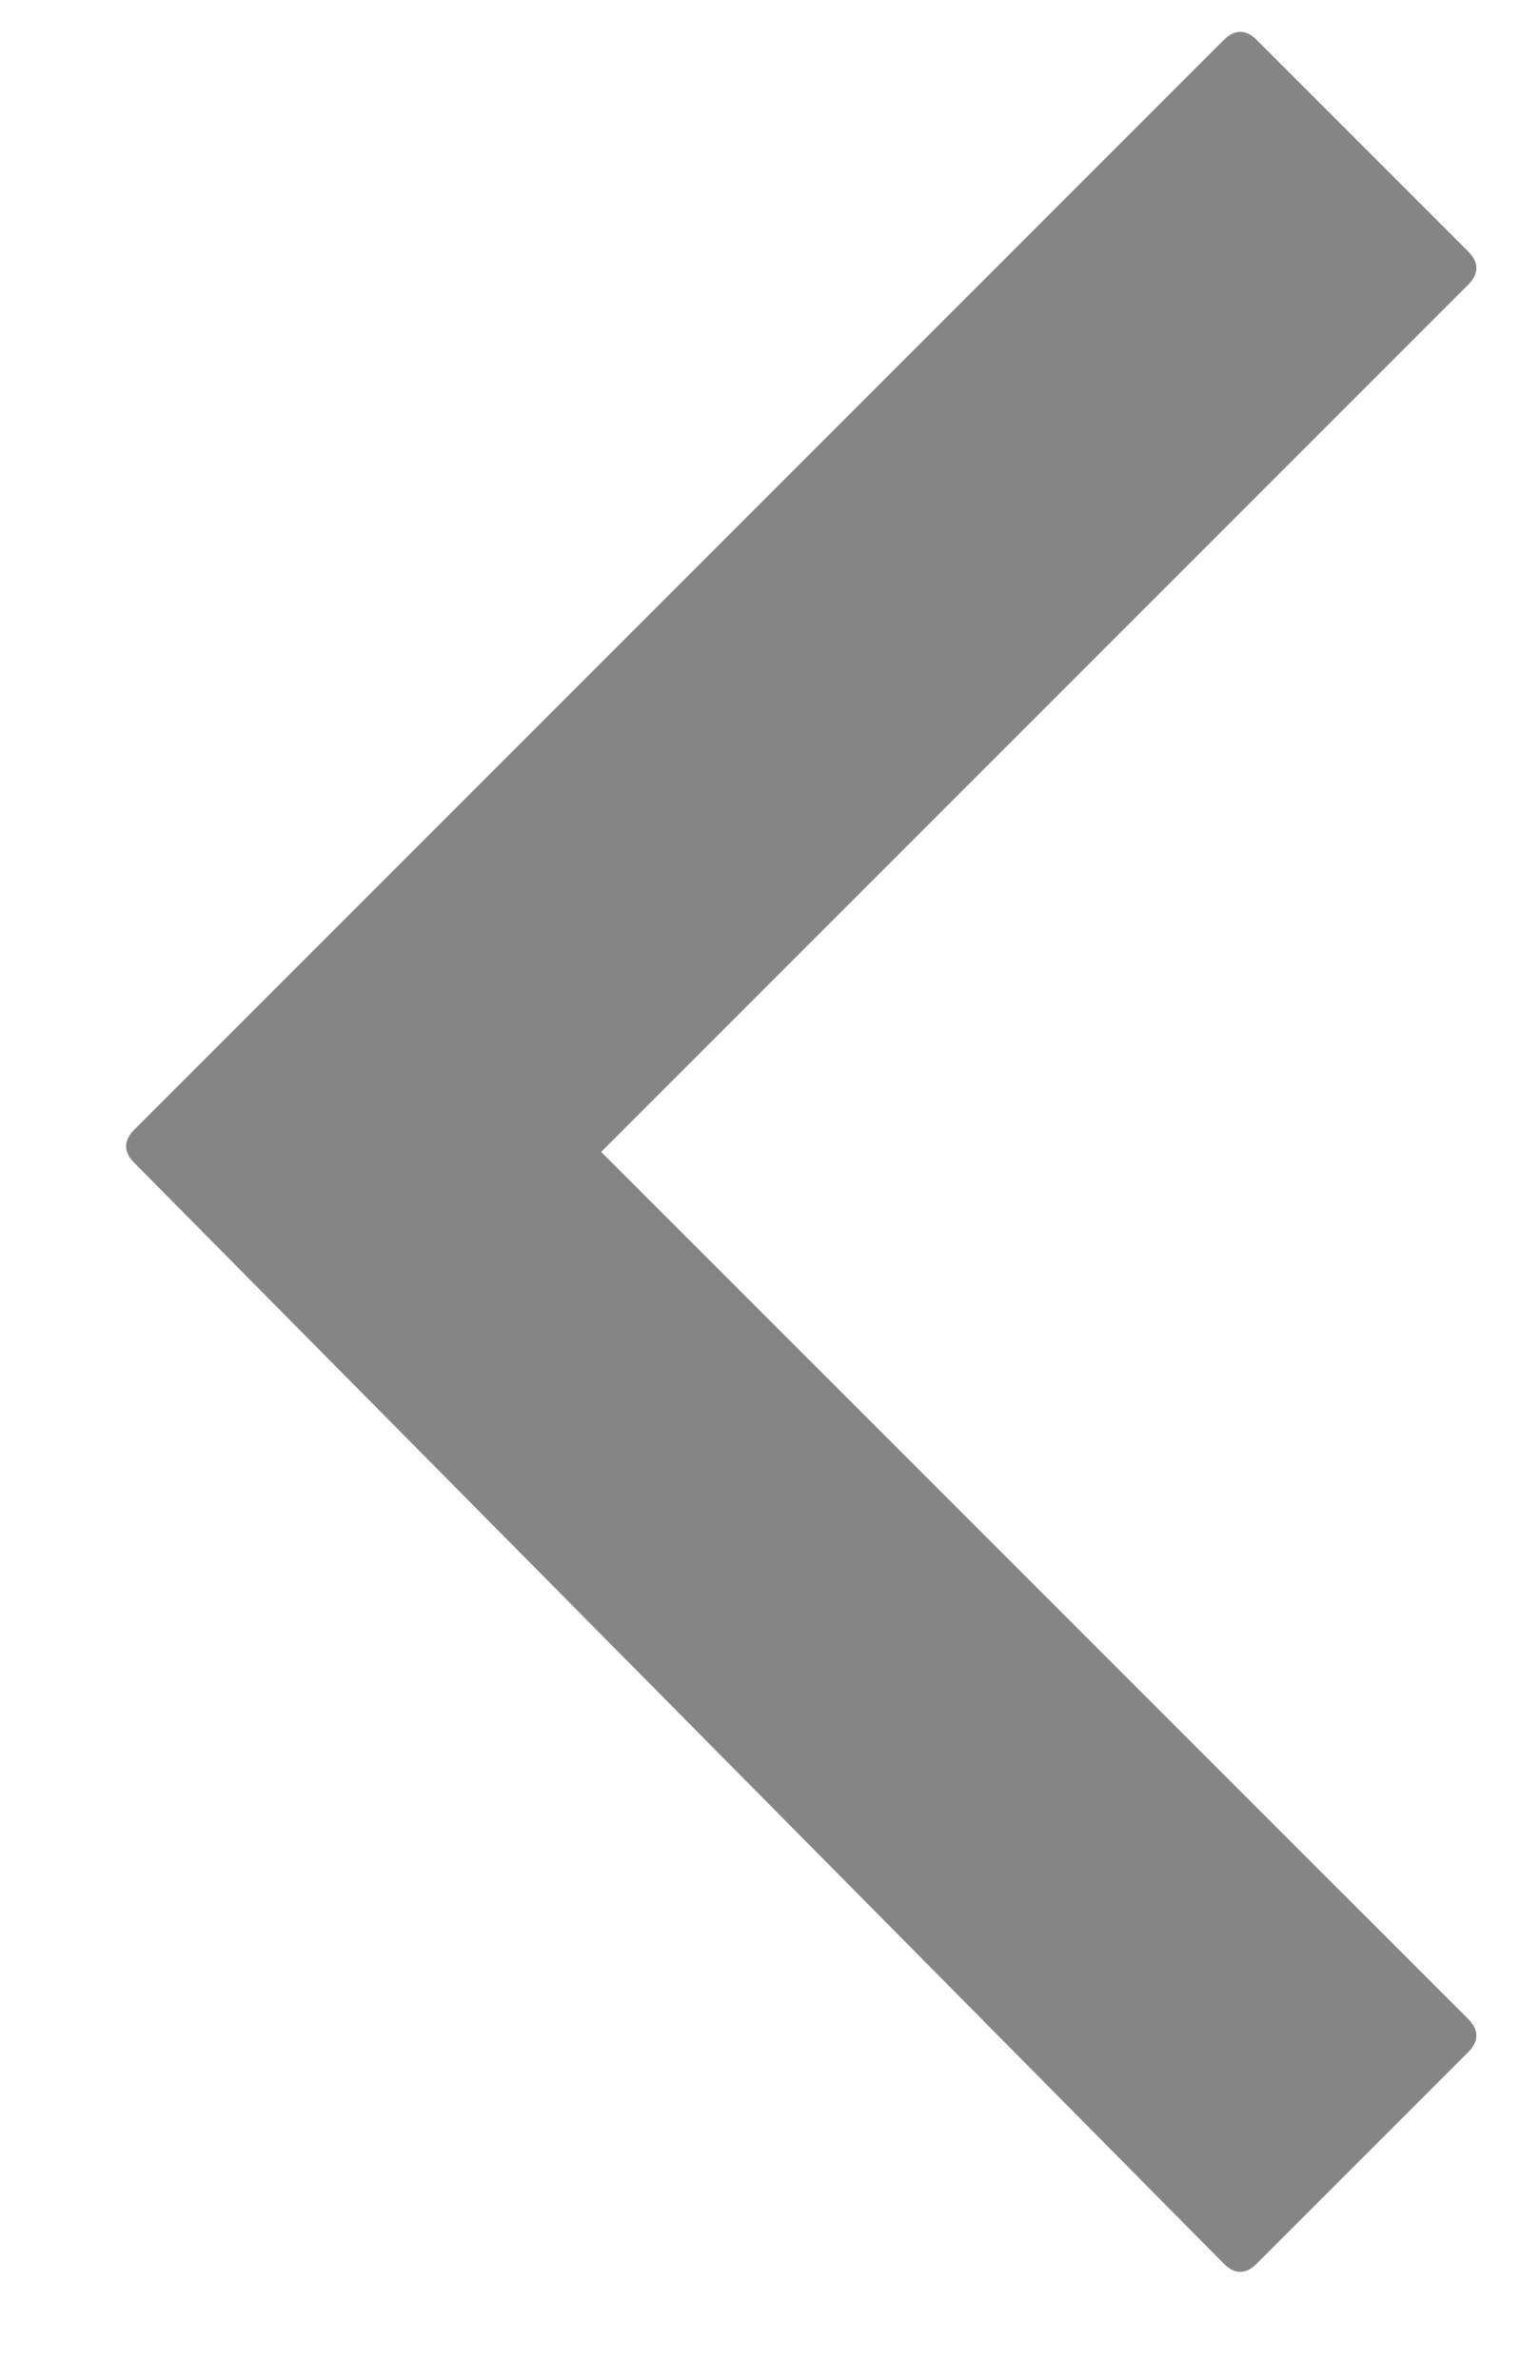
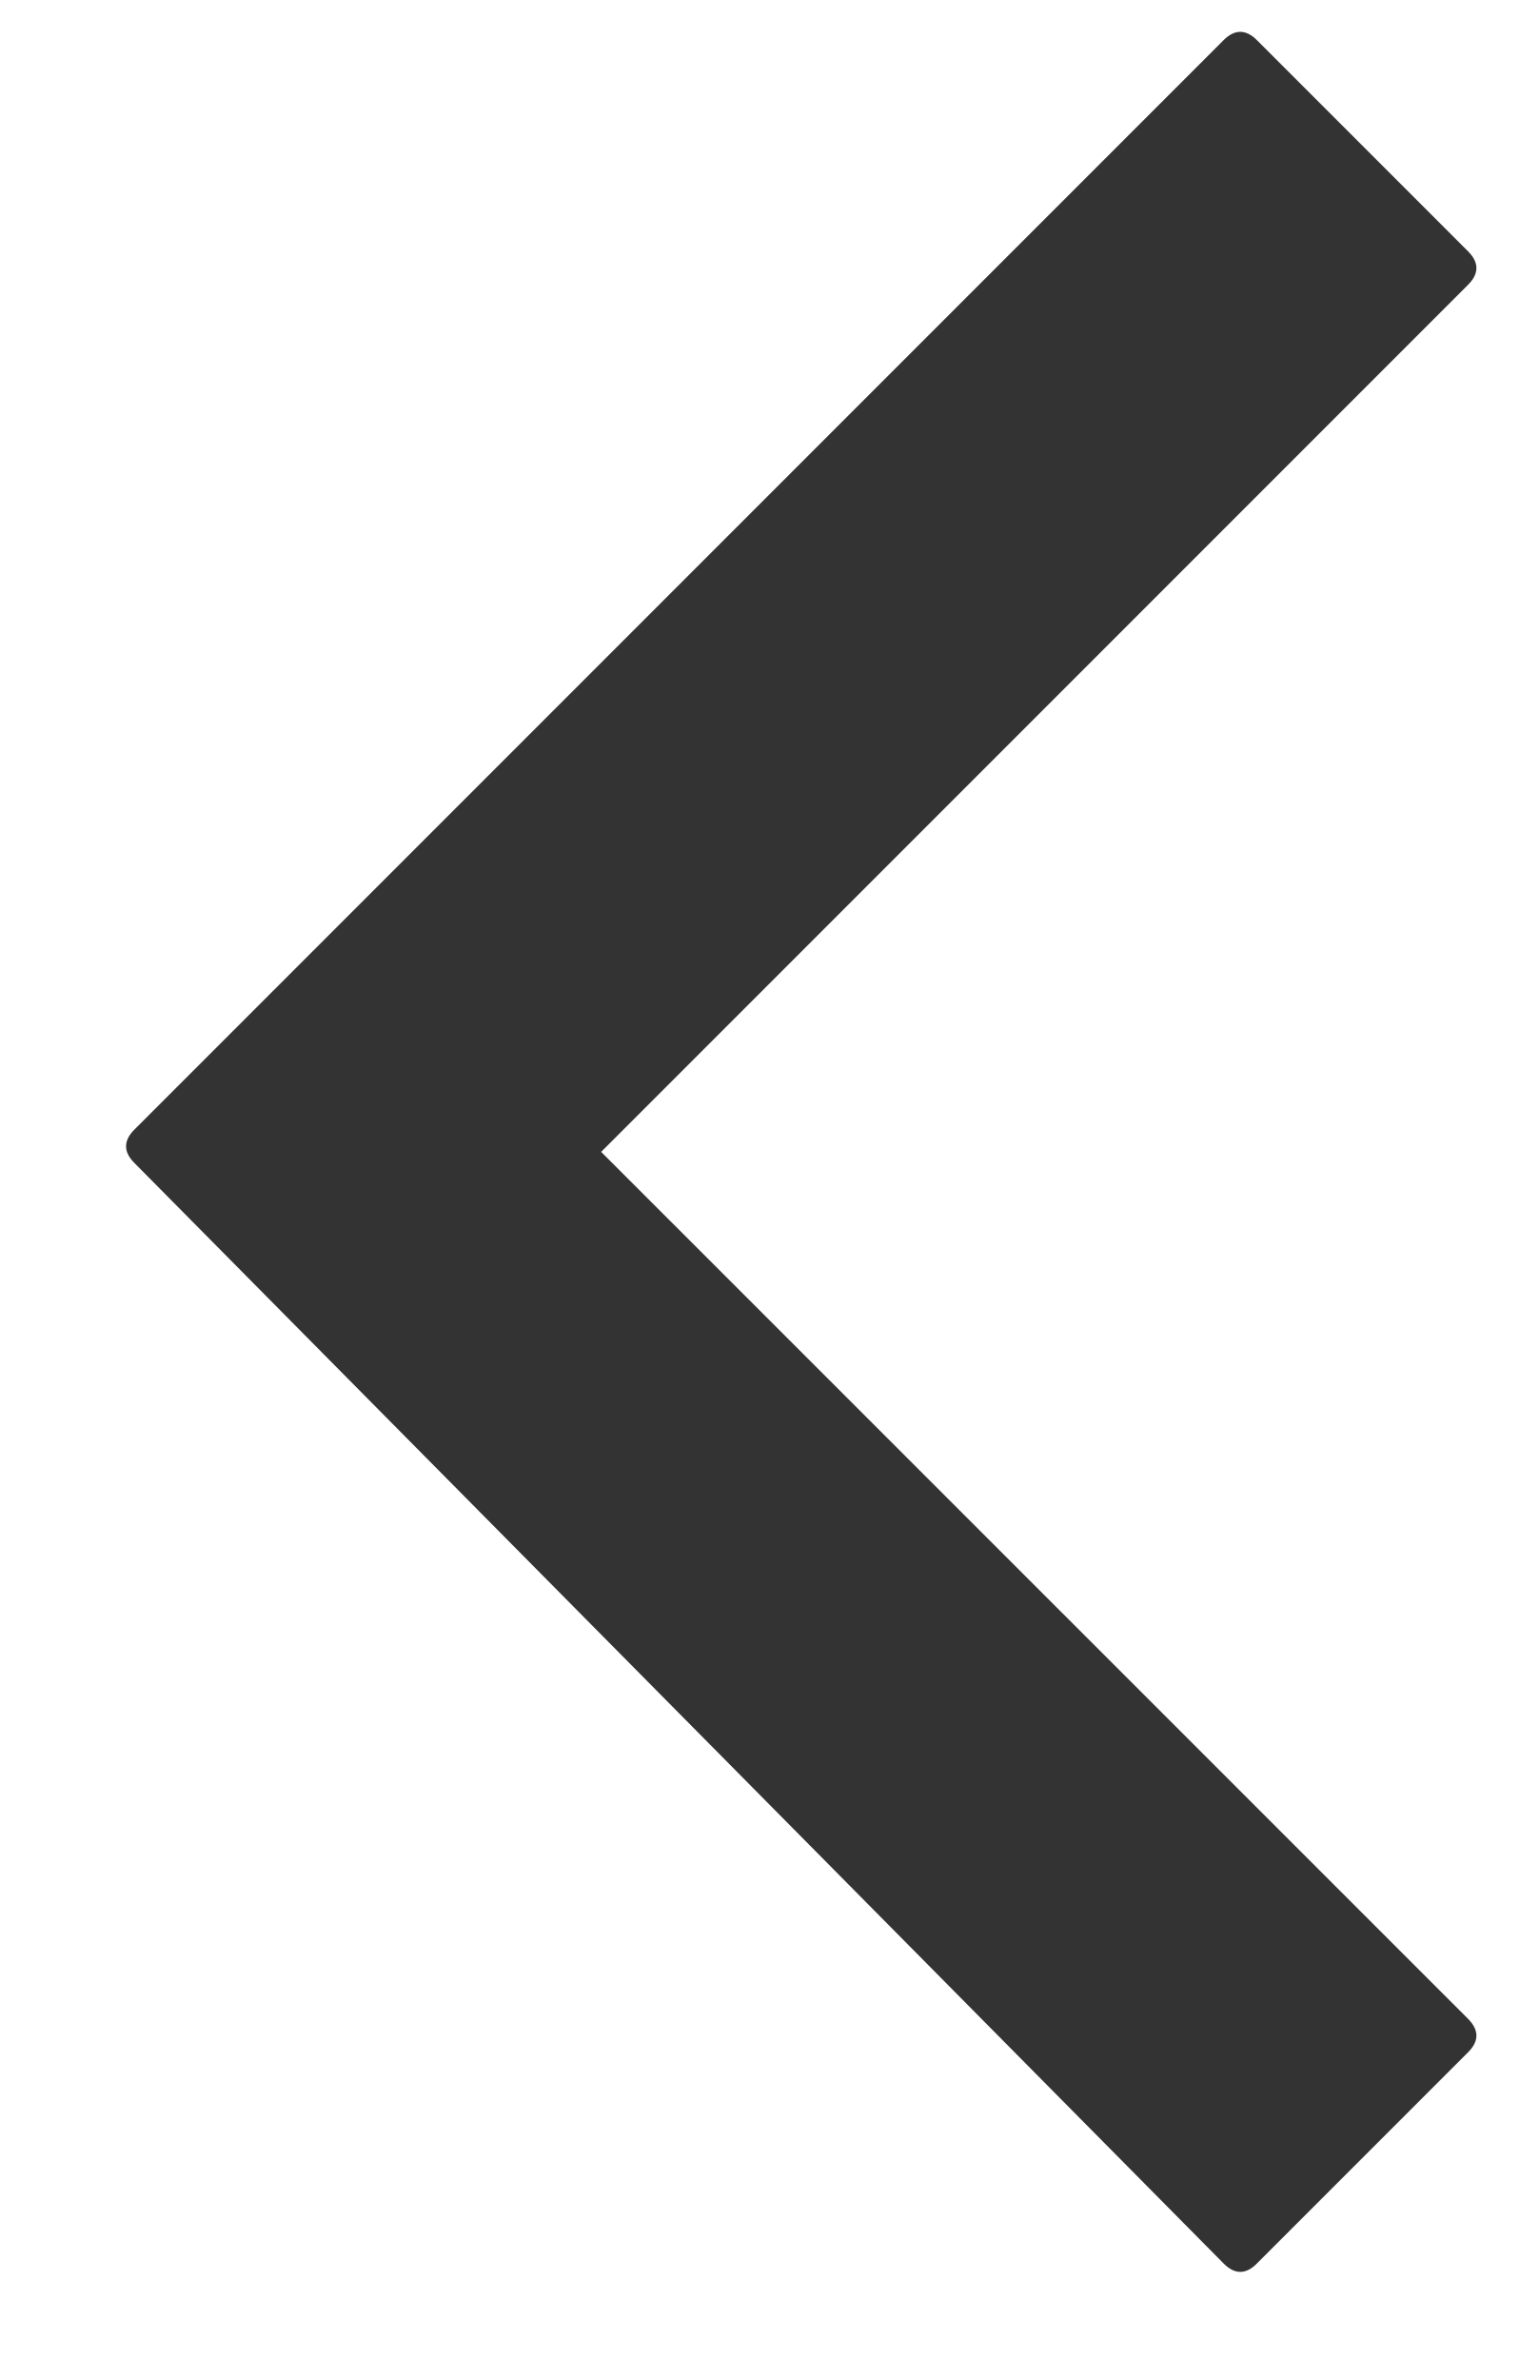
<svg xmlns="http://www.w3.org/2000/svg" width="11px" height="17px" viewBox="0 0 11 17" version="1.1">
  <defs />
  <g id="Styles" stroke="none" stroke-width="1" fill="none" fill-rule="evenodd" opacity="0.8">
-     <g id="Icons" transform="translate(-164, -142)" fill="#666666">
+     <g id="Icons" transform="translate(-164, -142)" fill="#000000">
      <g id="icons" transform="translate(75, 58)">
        <g id="row5" transform="translate(0, 83.4777)">
          <g id="chevron-left" transform="translate(89.15094, 0)">
            <path d="M10.338,15.181 L8.829,16.69 C8.75,16.77 8.67,16.77 8.591,16.69 L0.809,8.829 C0.73,8.75 0.73,8.67 0.809,8.591 L8.591,0.809 C8.67,0.73 8.75,0.73 8.829,0.809 L10.338,2.318 C10.417,2.397 10.417,2.477 10.338,2.556 L4.144,8.75 L10.338,14.943 C10.417,15.023 10.417,15.102 10.338,15.181 L10.338,15.181 Z" id="back-arrow" />
          </g>
        </g>
      </g>
    </g>
  </g>
</svg>
